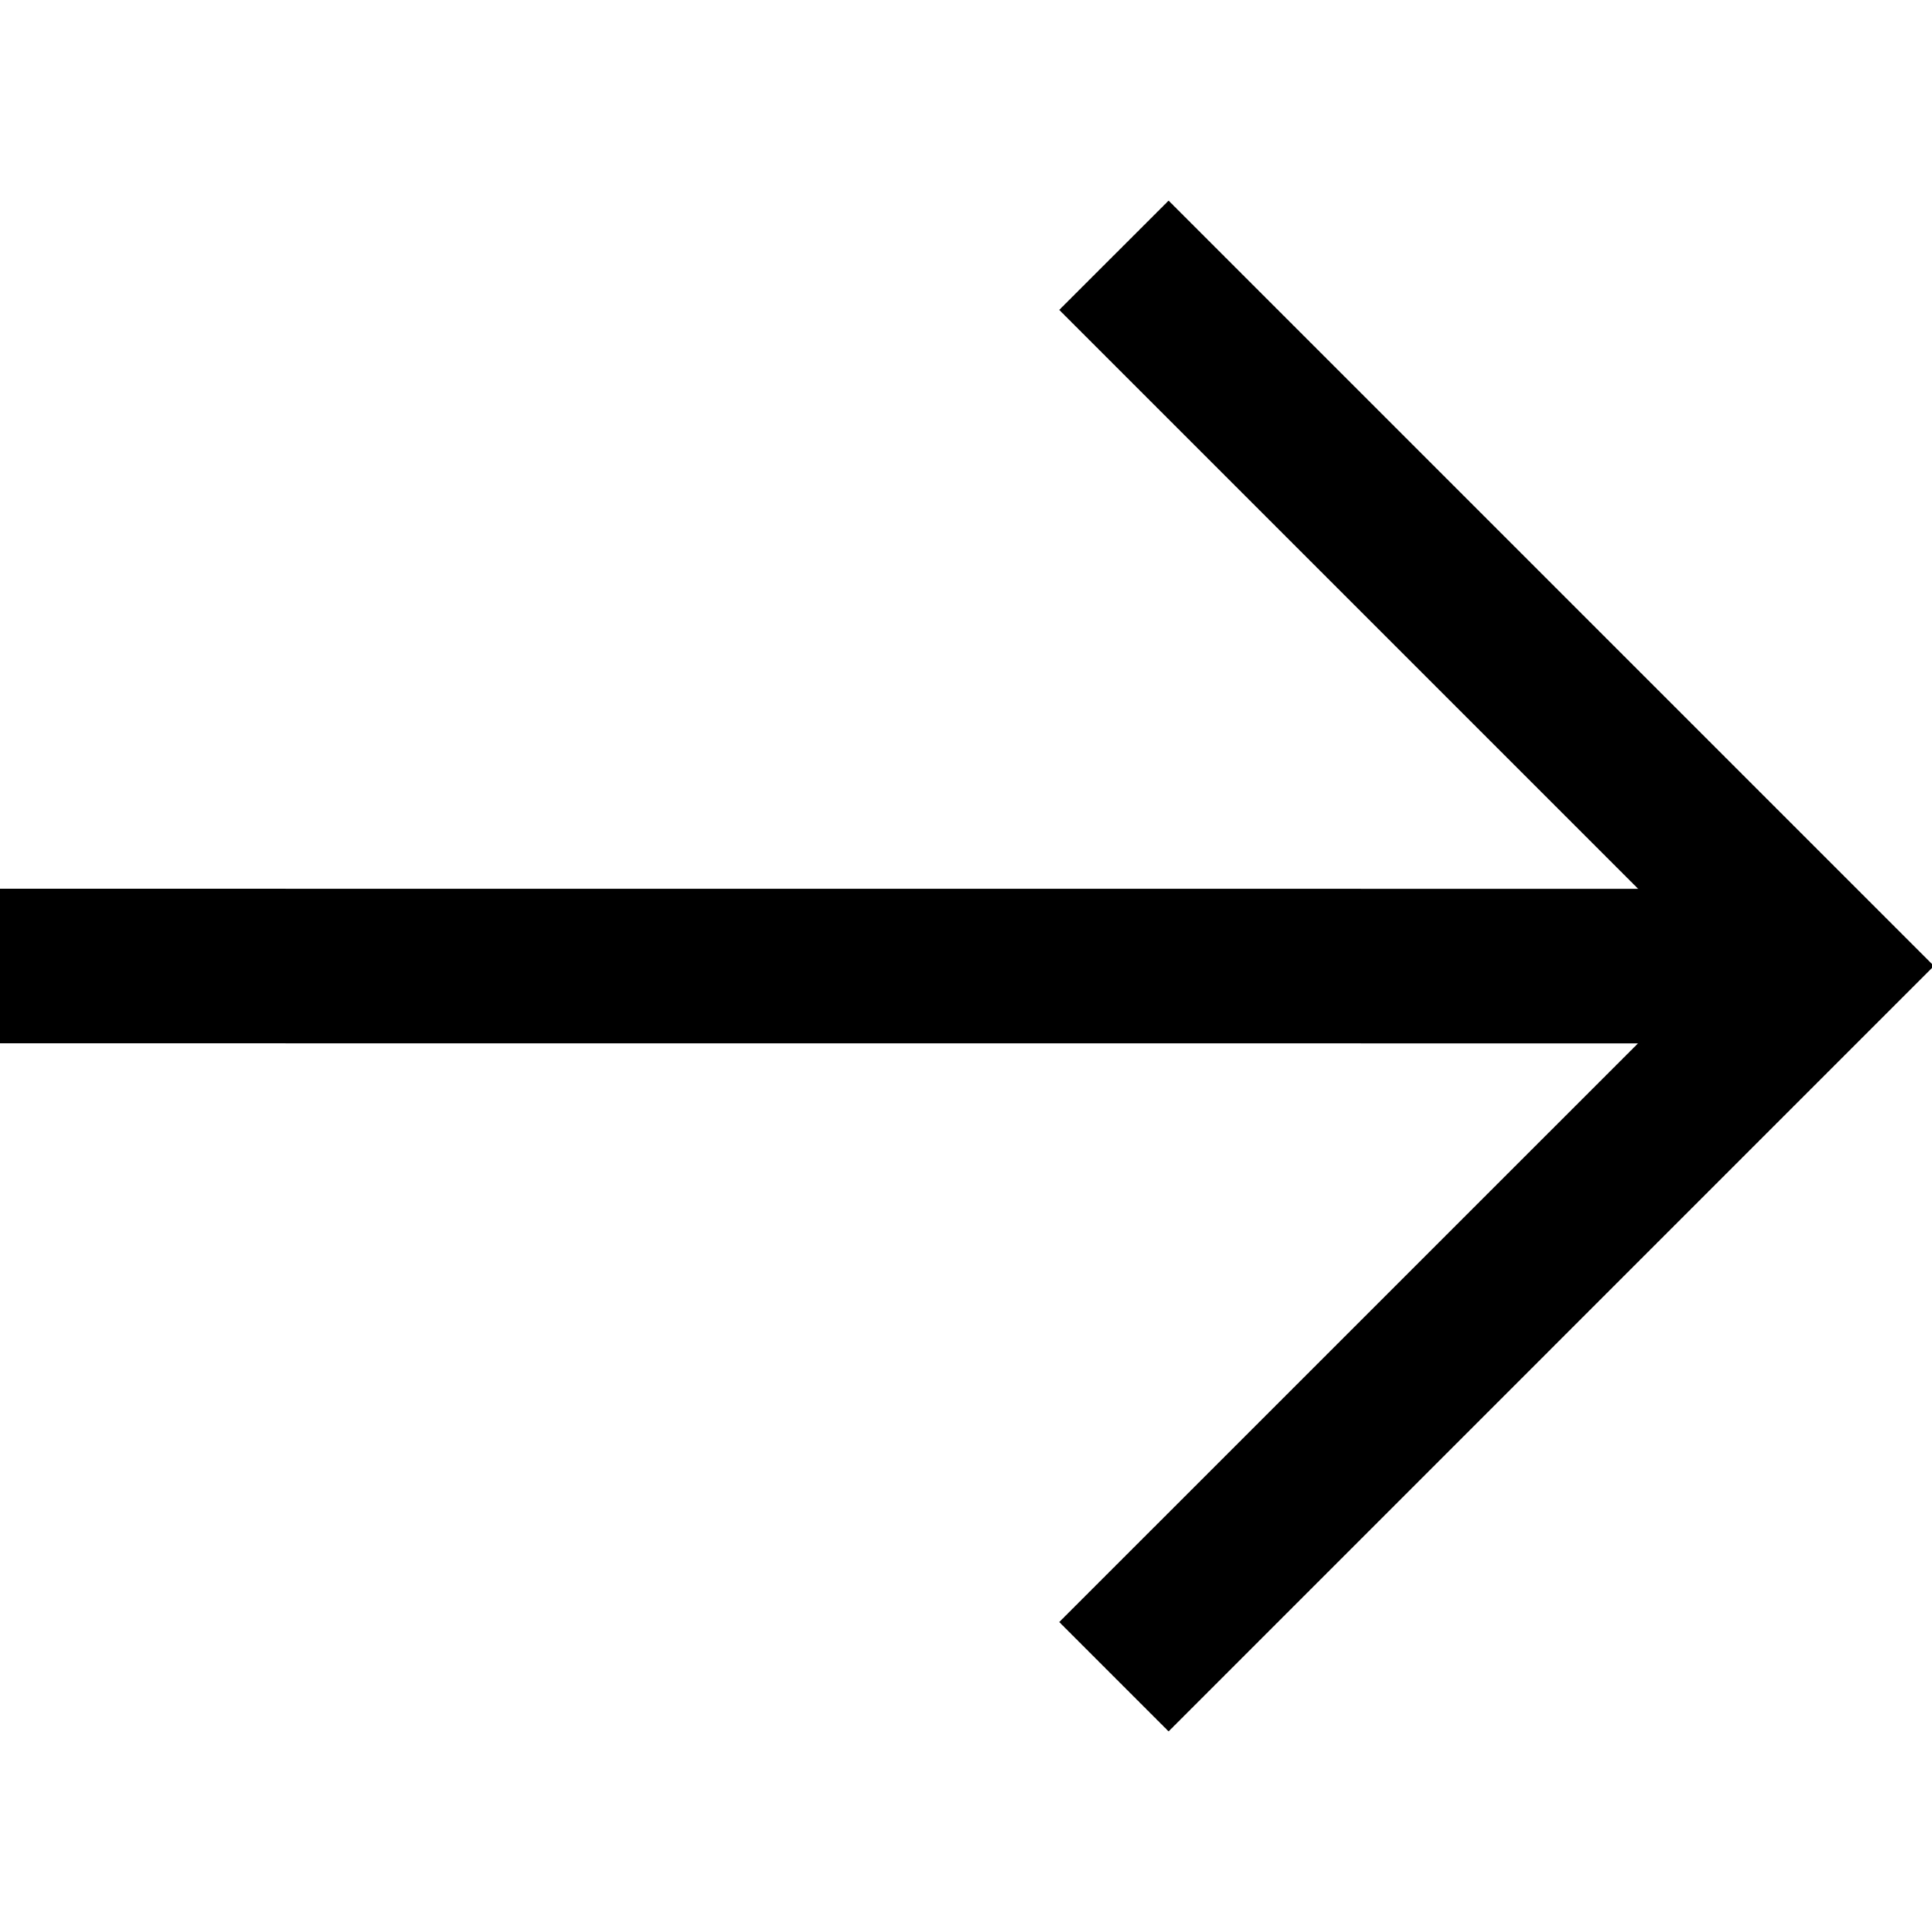
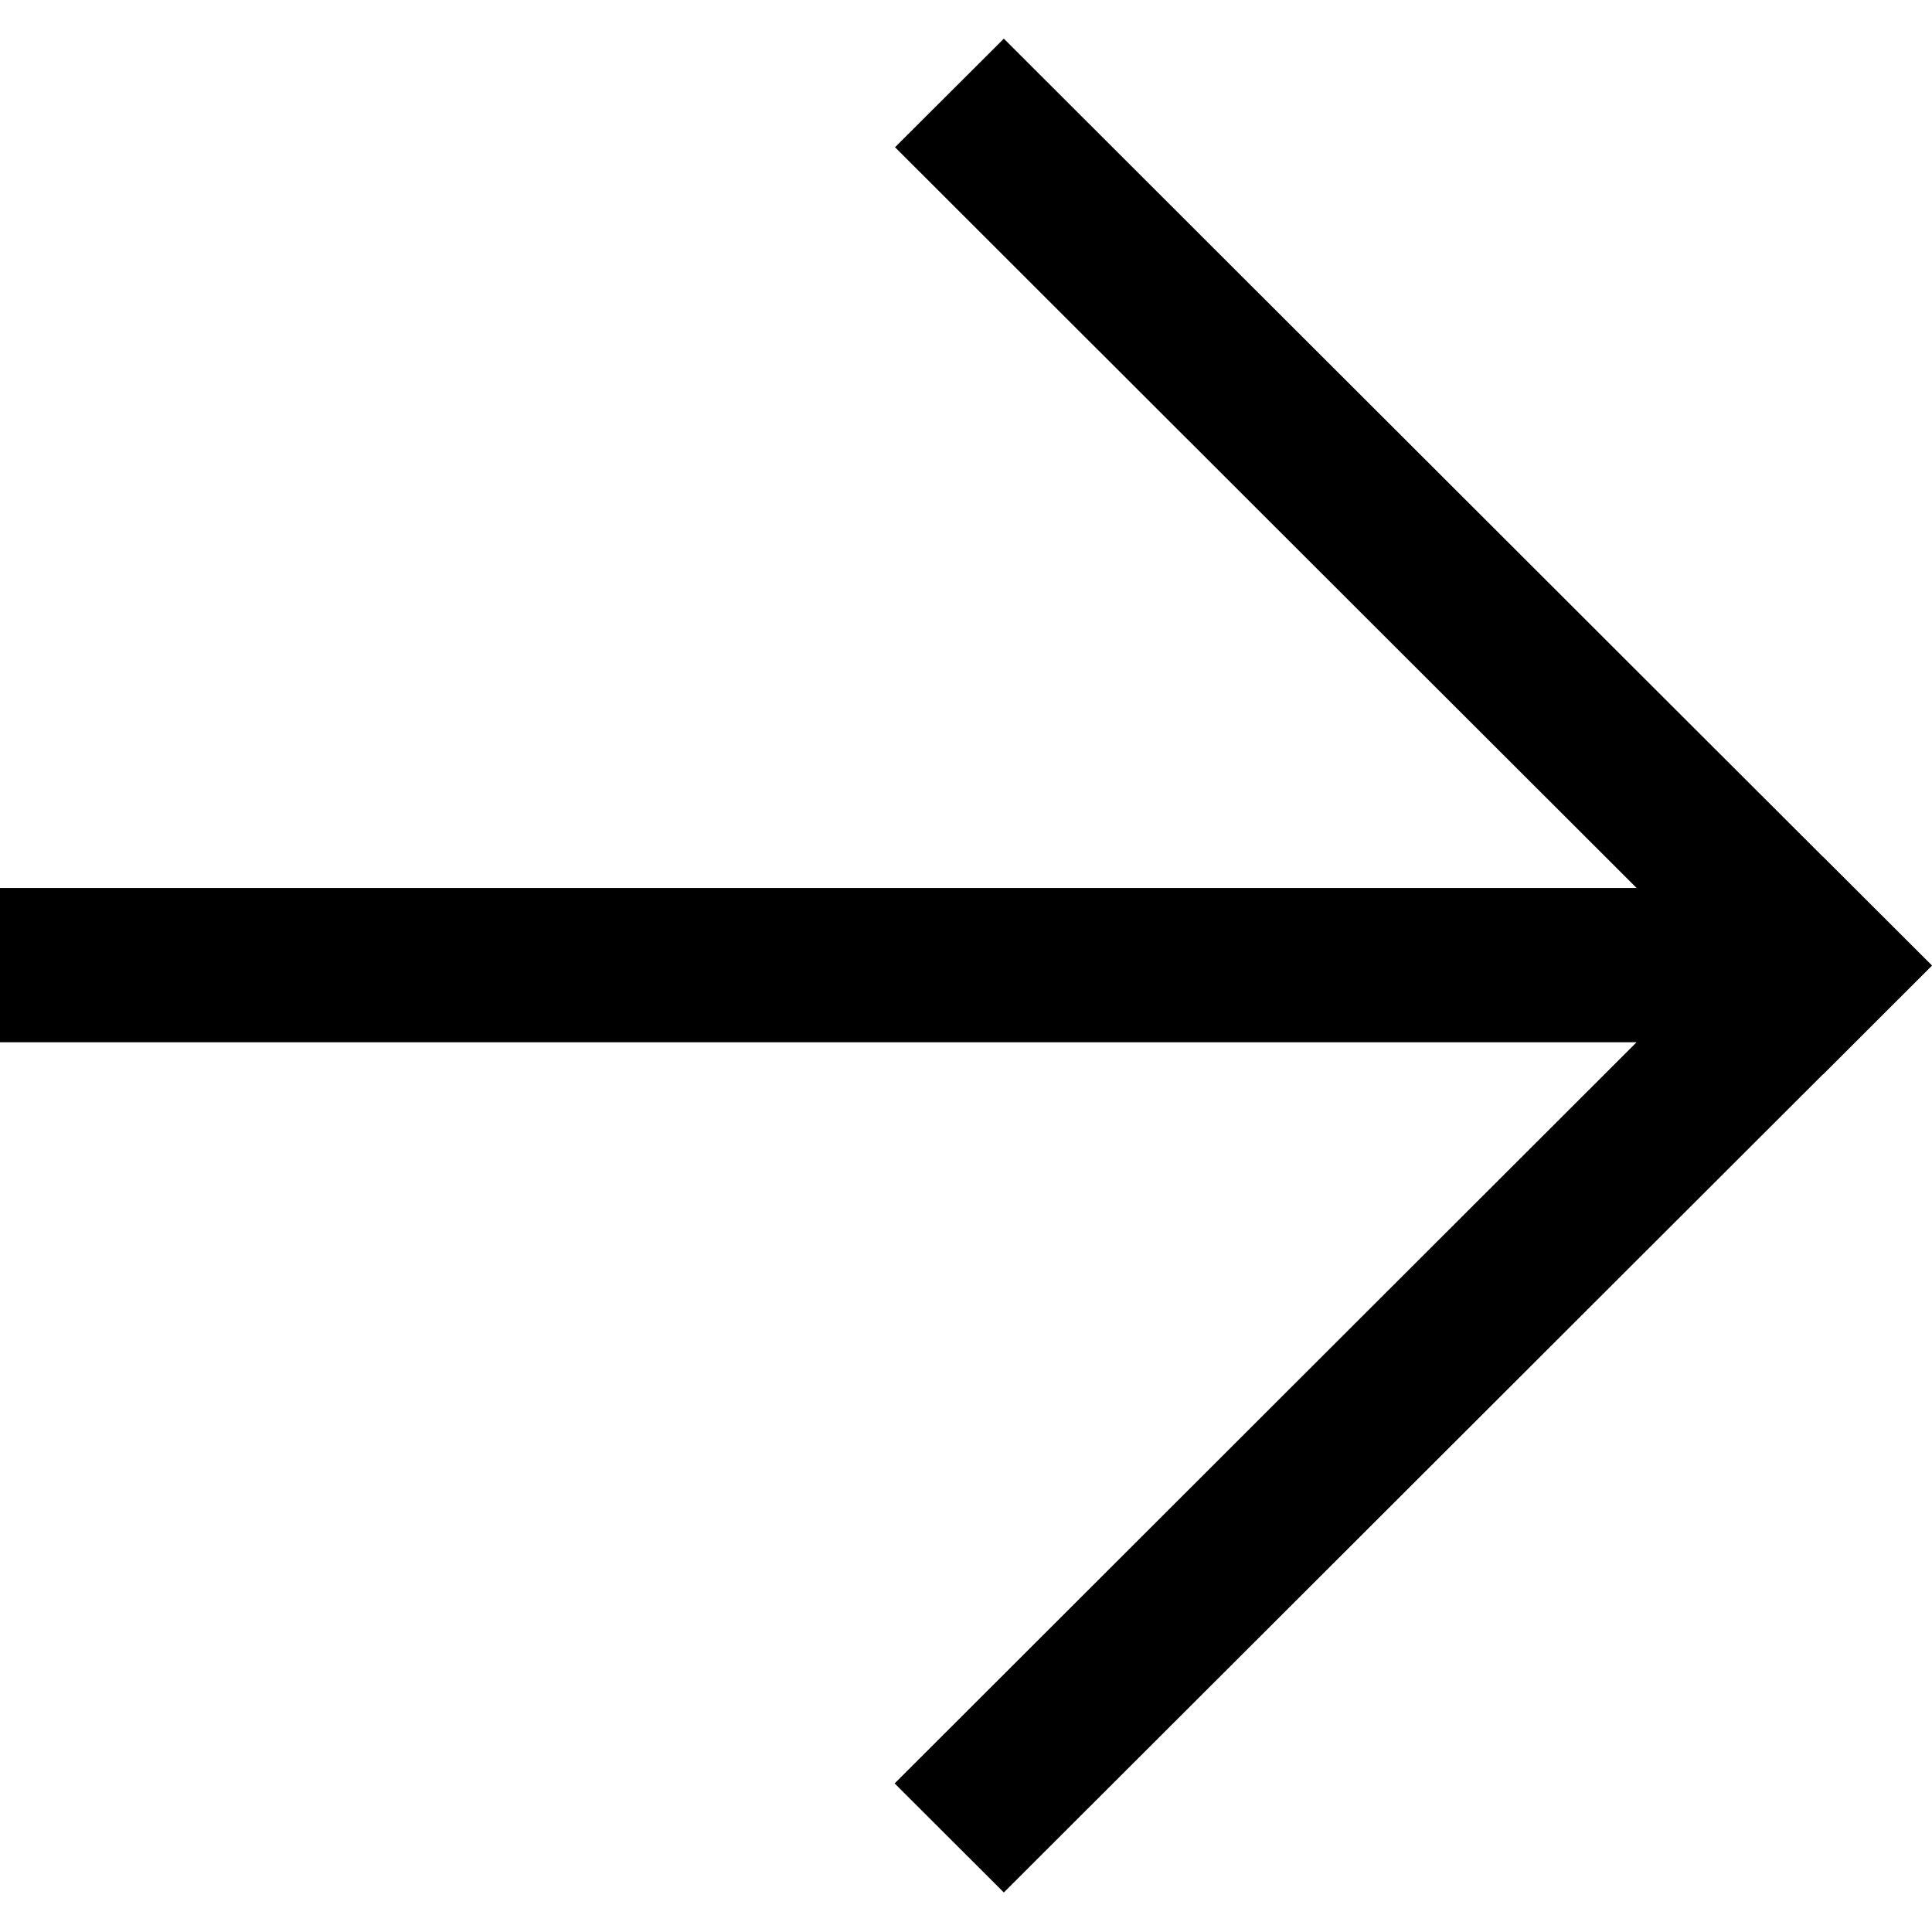
<svg viewBox="0 0 25 25">
-   <path fill="currentColor" d="M13.51,-0.011 L13.509,21.187 L21,13.696 L22.414,15.111 L12.515,25.01 L12.51,25.005 L12.506,25.01 L2.606,15.111 L4.021,13.696 L11.509,21.185 L11.51,-0.011 L13.51,-0.011 Z" transform="translate(12.51041, 12.49975) scale(-1, -1) rotate(90) translate(-12.51041, -12.49975)" fill-rule="evenodd" />
+   <path d="M13.492,-0.006 L13.492,21.172 L23.083,11.571 L24.494,12.984 L13.906,23.585 L13.907,23.587 L12.501,24.994 L12.5,24.992 L12.499,24.994 L11.088,23.581 L11.088,23.579 L0.506,12.984 L1.911,11.576 L11.496,21.172 L11.496,-0.006 L13.492,-0.006 Z" fill="currentColor" transform="translate(12.5, 12.49436) scale(-1, 1) rotate(90) translate(-12.5, -12.49436)" fill-rule="evenodd" />
</svg>
